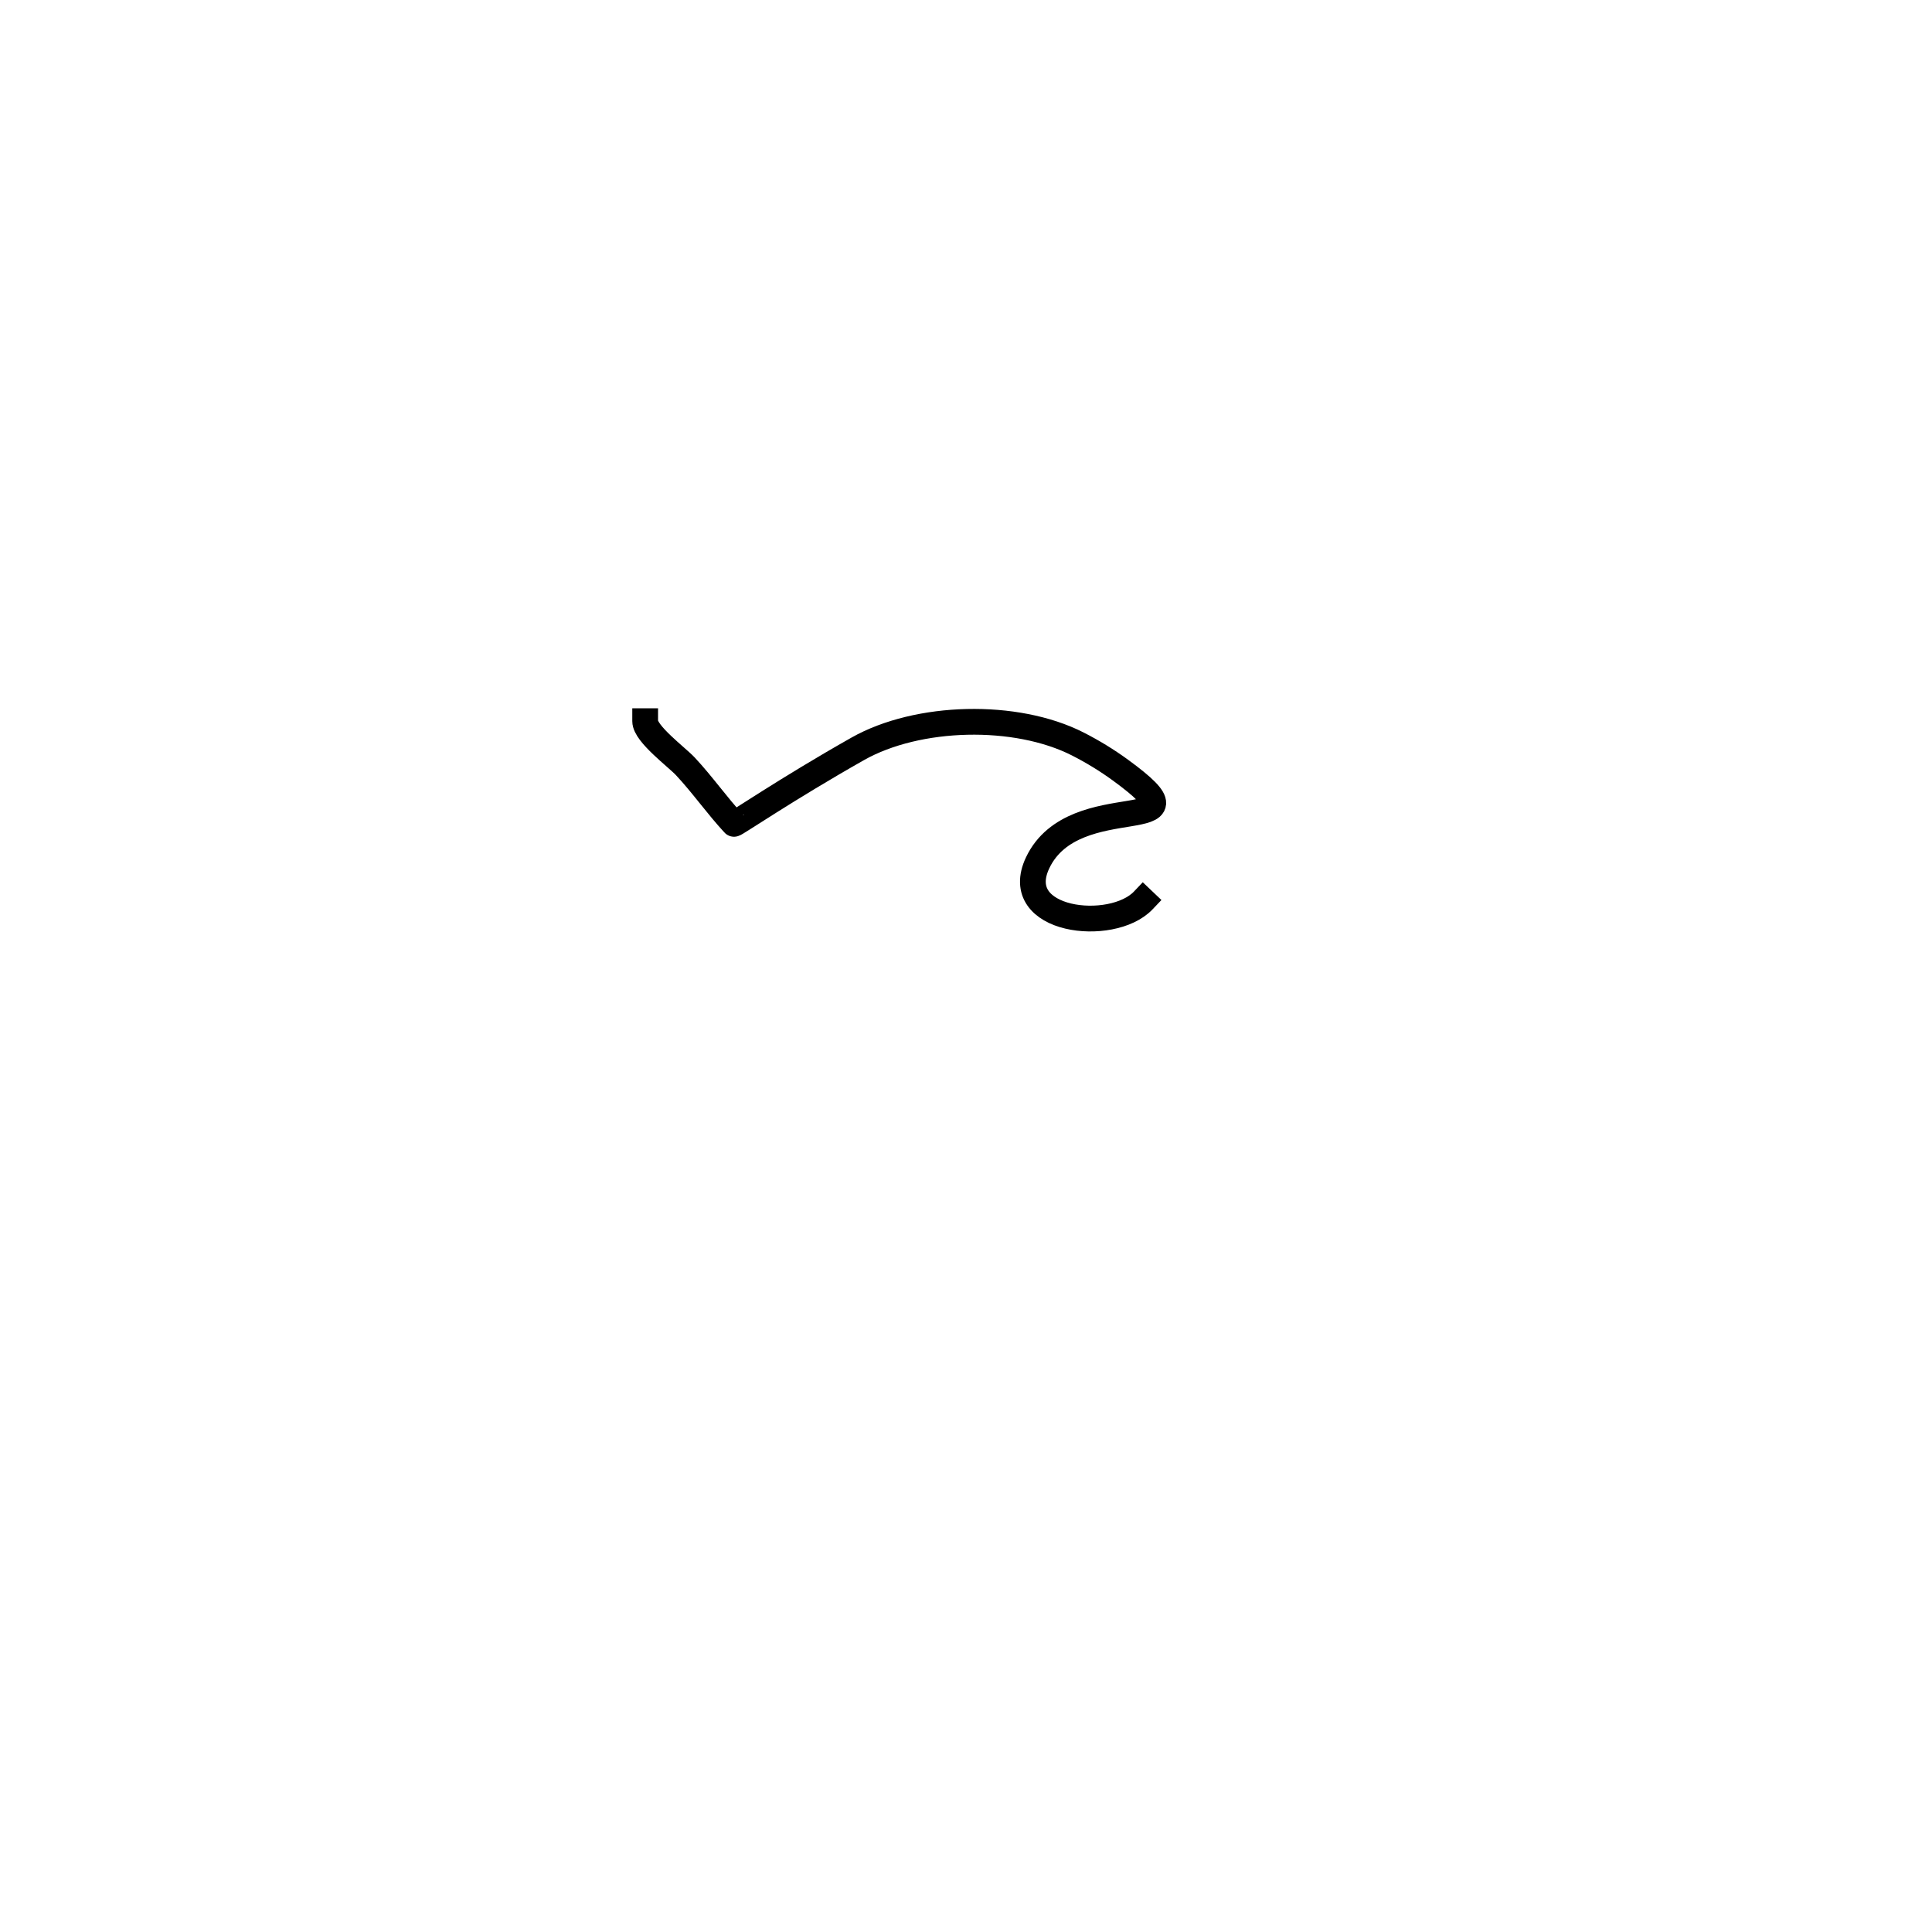
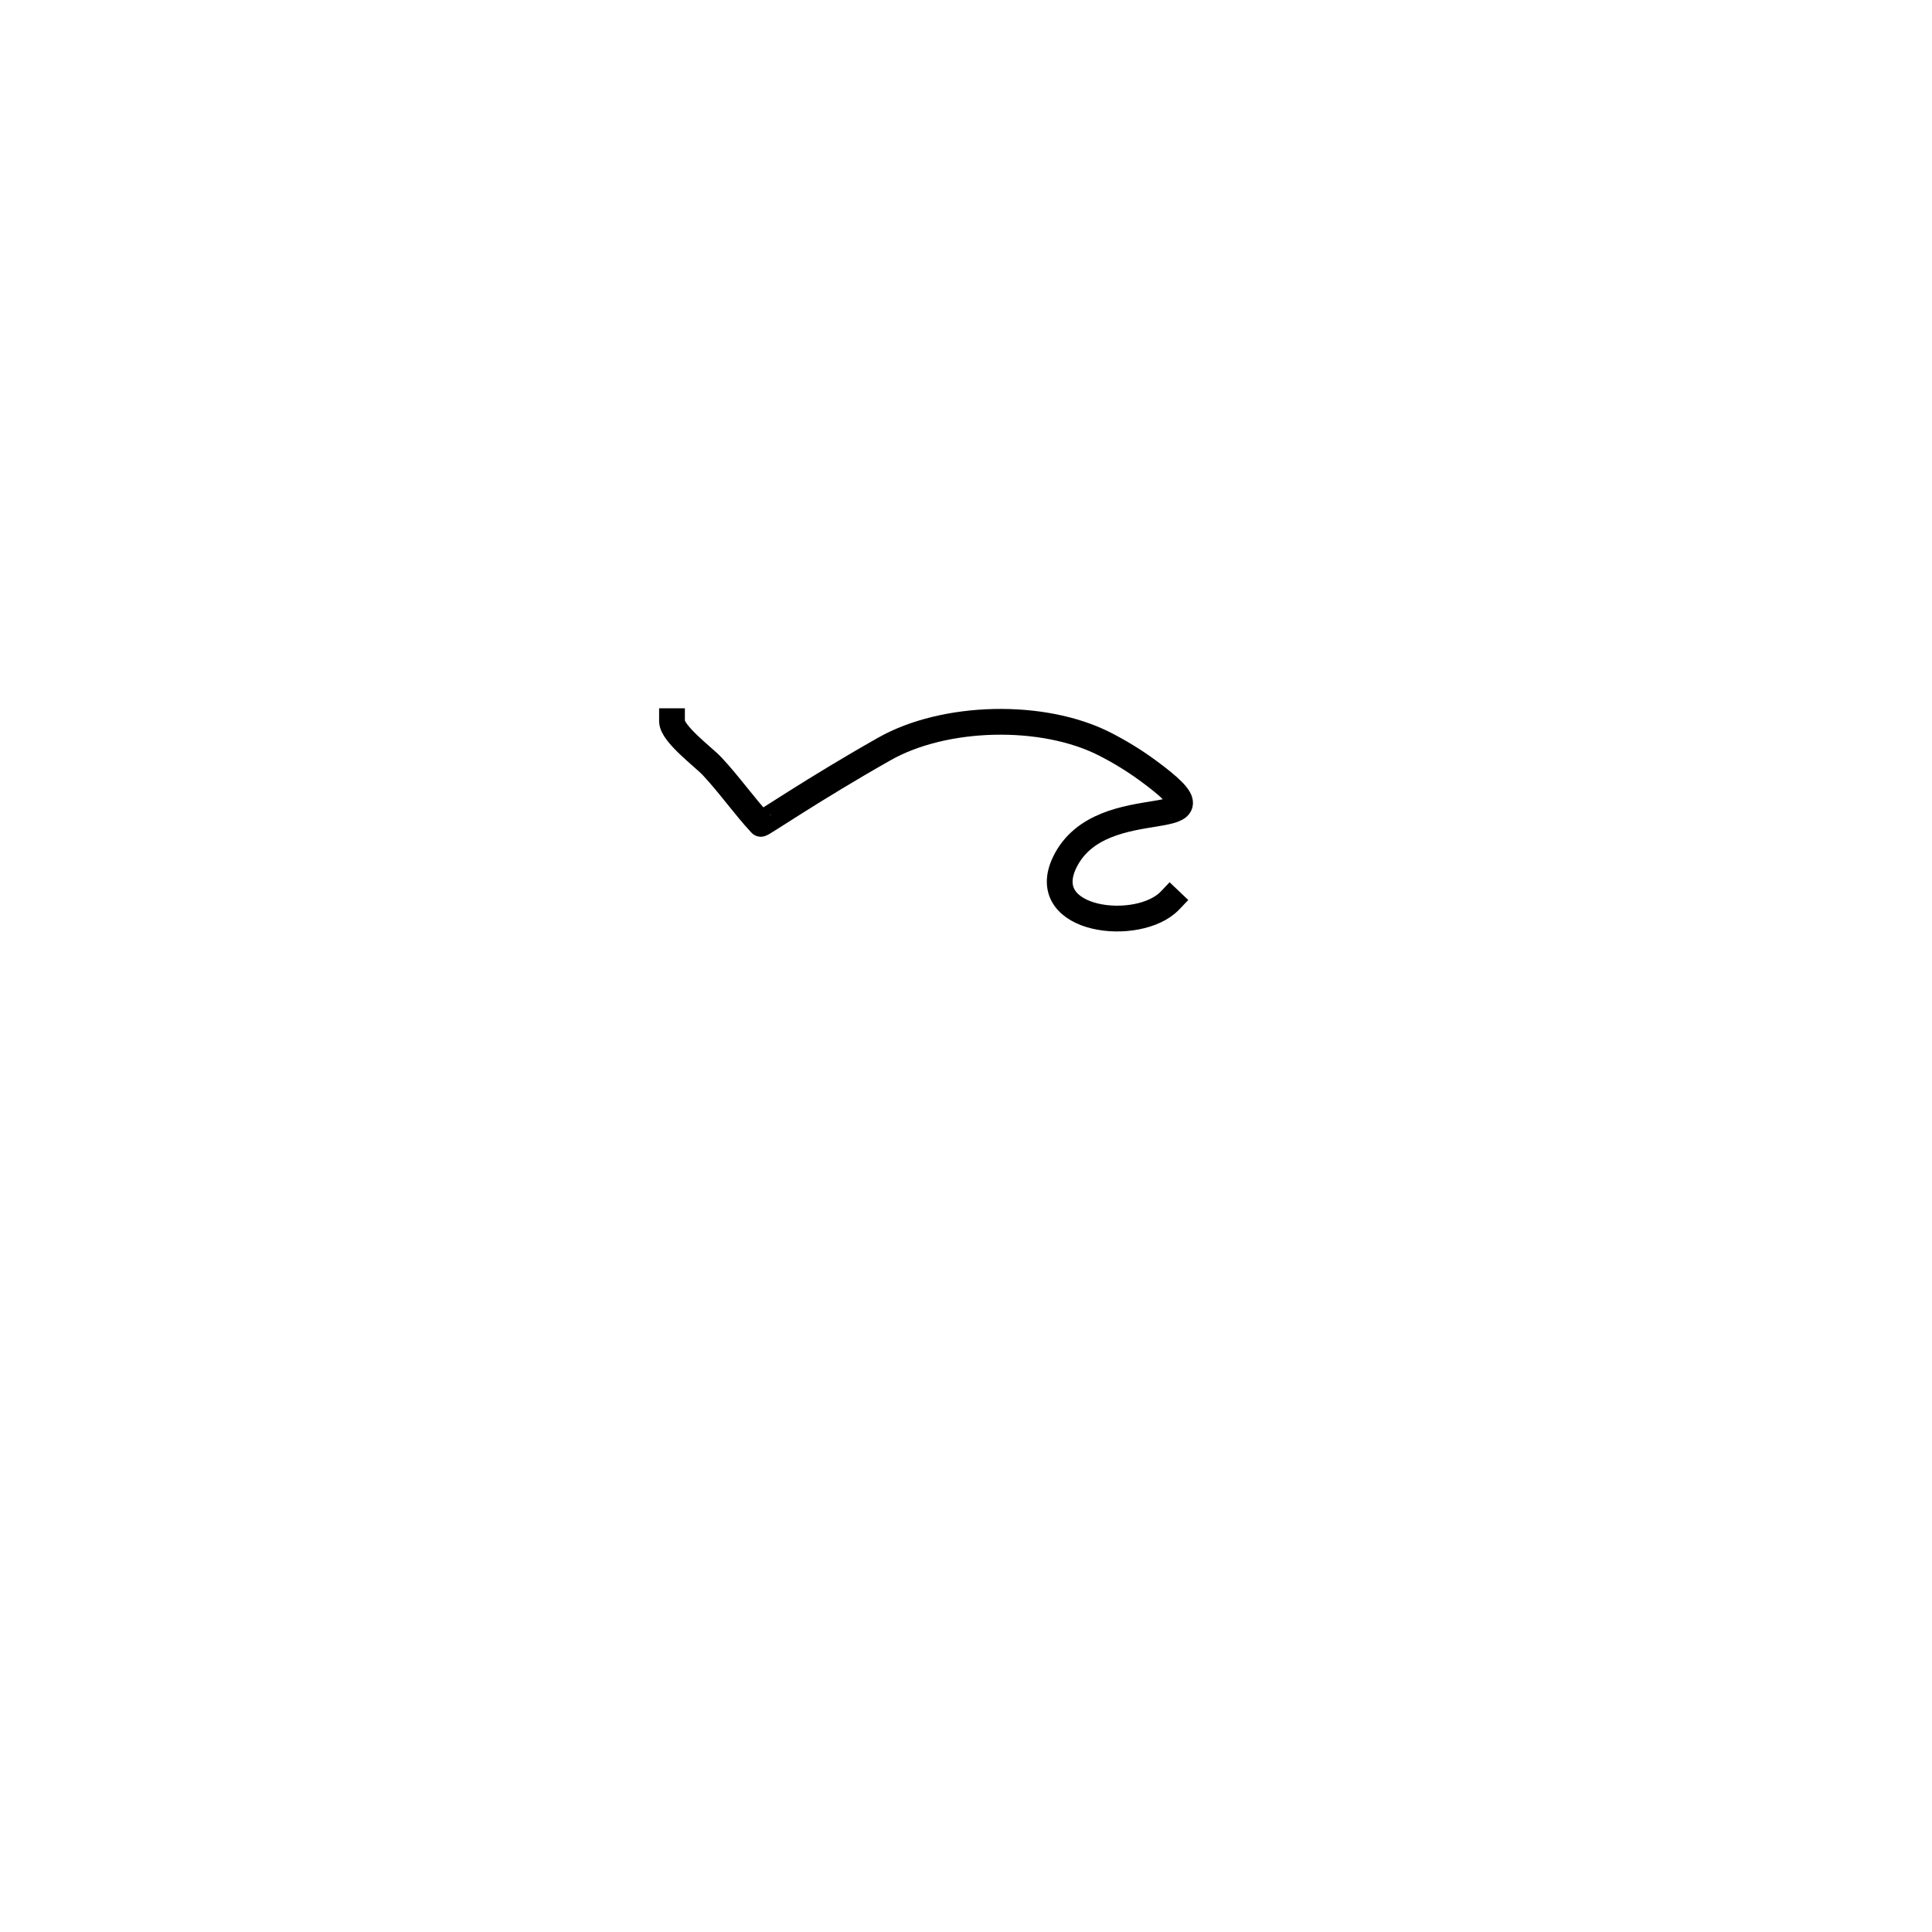
<svg xmlns="http://www.w3.org/2000/svg" width="720pt" height="720pt" viewBox="0 0 720 720">
  <defs />
-   <path id="shape0" transform="translate(240.4345, 268.7618)" fill="none" stroke="#000000" stroke-width="9.6" stroke-linecap="square" stroke-linejoin="bevel" d="M0 0C0 4.711 11.787 13.413 14.996 16.852C21.461 23.781 26.748 31.413 33.105 38.265C33.378 38.559 52.67 25.327 79.225 10.31C101.55 -2.315 138.154 -3.26 161.28 8.525C166.785 11.331 172.129 14.594 177.125 18.24C212.952 44.391 160.044 23.813 146.284 52.739C135.831 74.712 173.92 79.106 185.613 66.815" />
+   <path id="shape0" transform="translate(250.4345, 268.7618)" fill="none" stroke="#000000" stroke-width="9.6" stroke-linecap="square" stroke-linejoin="bevel" d="M0 0C0 4.711 11.787 13.413 14.996 16.852C21.461 23.781 26.748 31.413 33.105 38.265C33.378 38.559 52.67 25.327 79.225 10.31C101.55 -2.315 138.154 -3.26 161.28 8.525C166.785 11.331 172.129 14.594 177.125 18.24C212.952 44.391 160.044 23.813 146.284 52.739C135.831 74.712 173.92 79.106 185.613 66.815" />
</svg>
